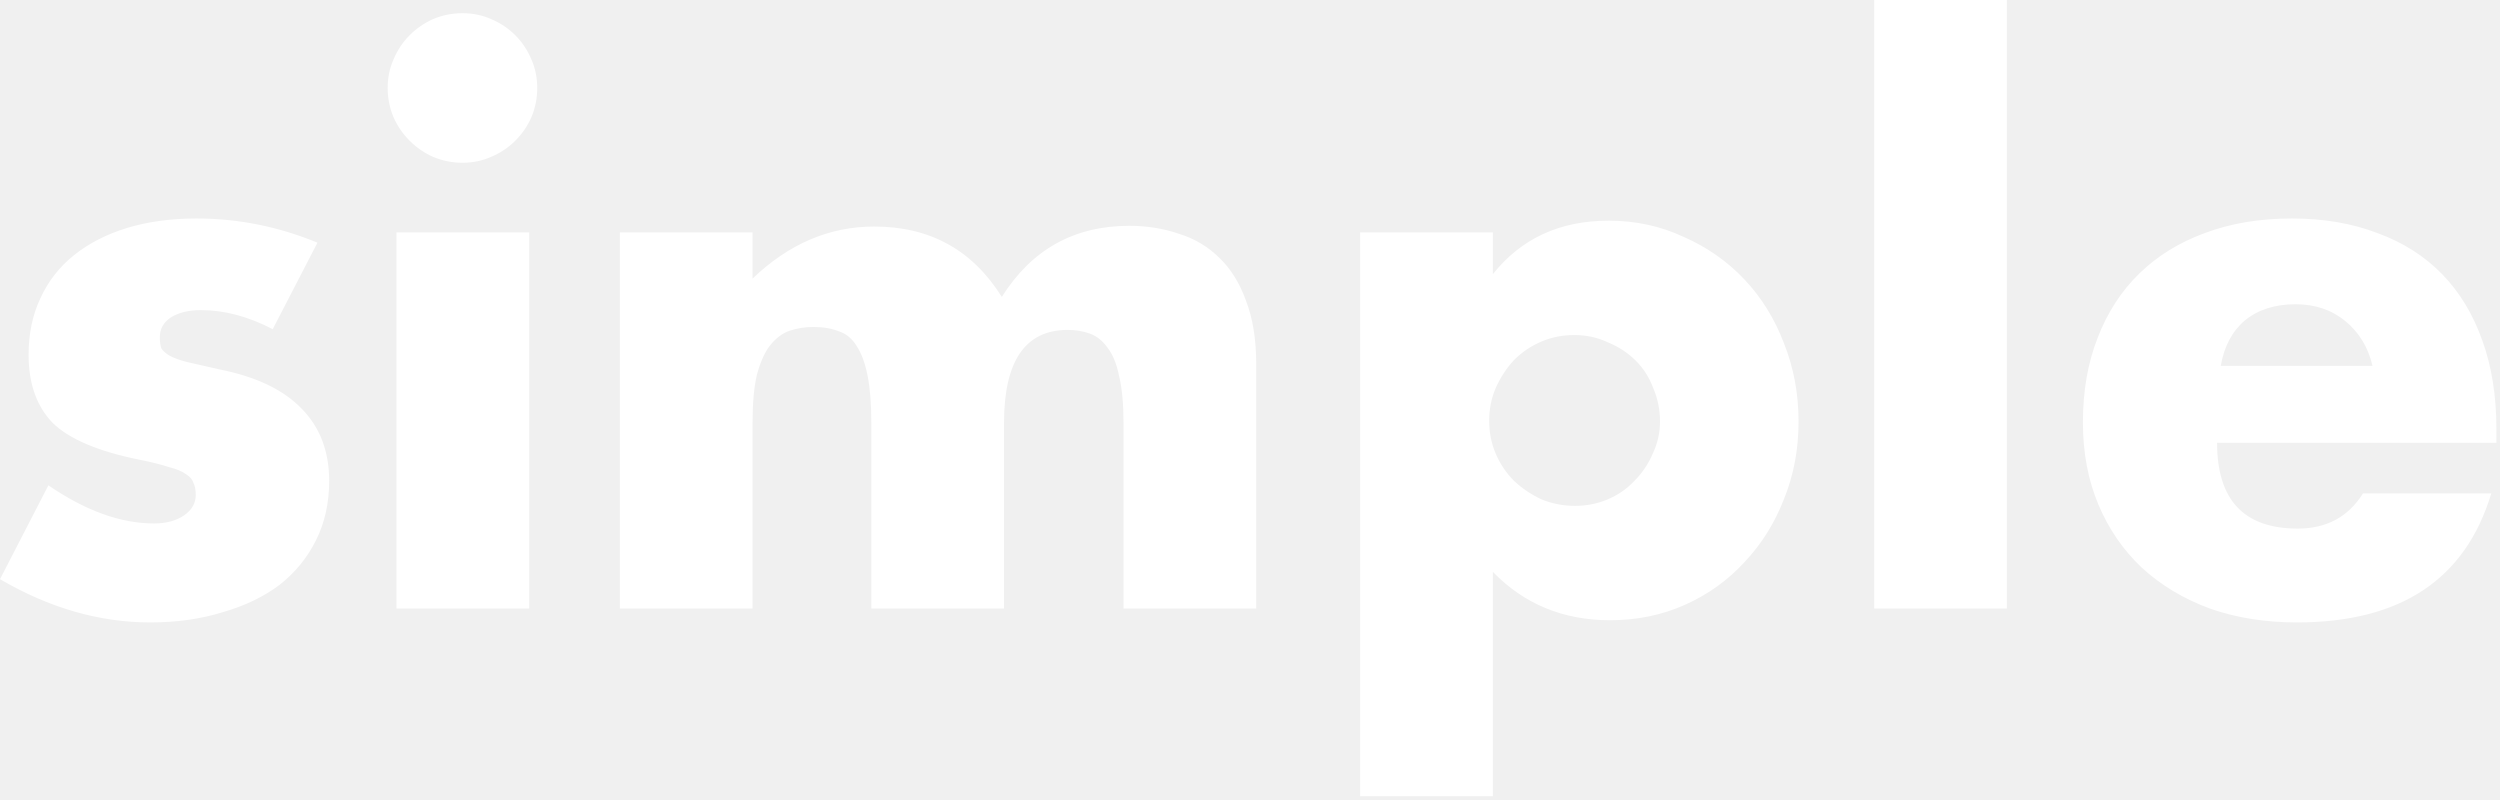
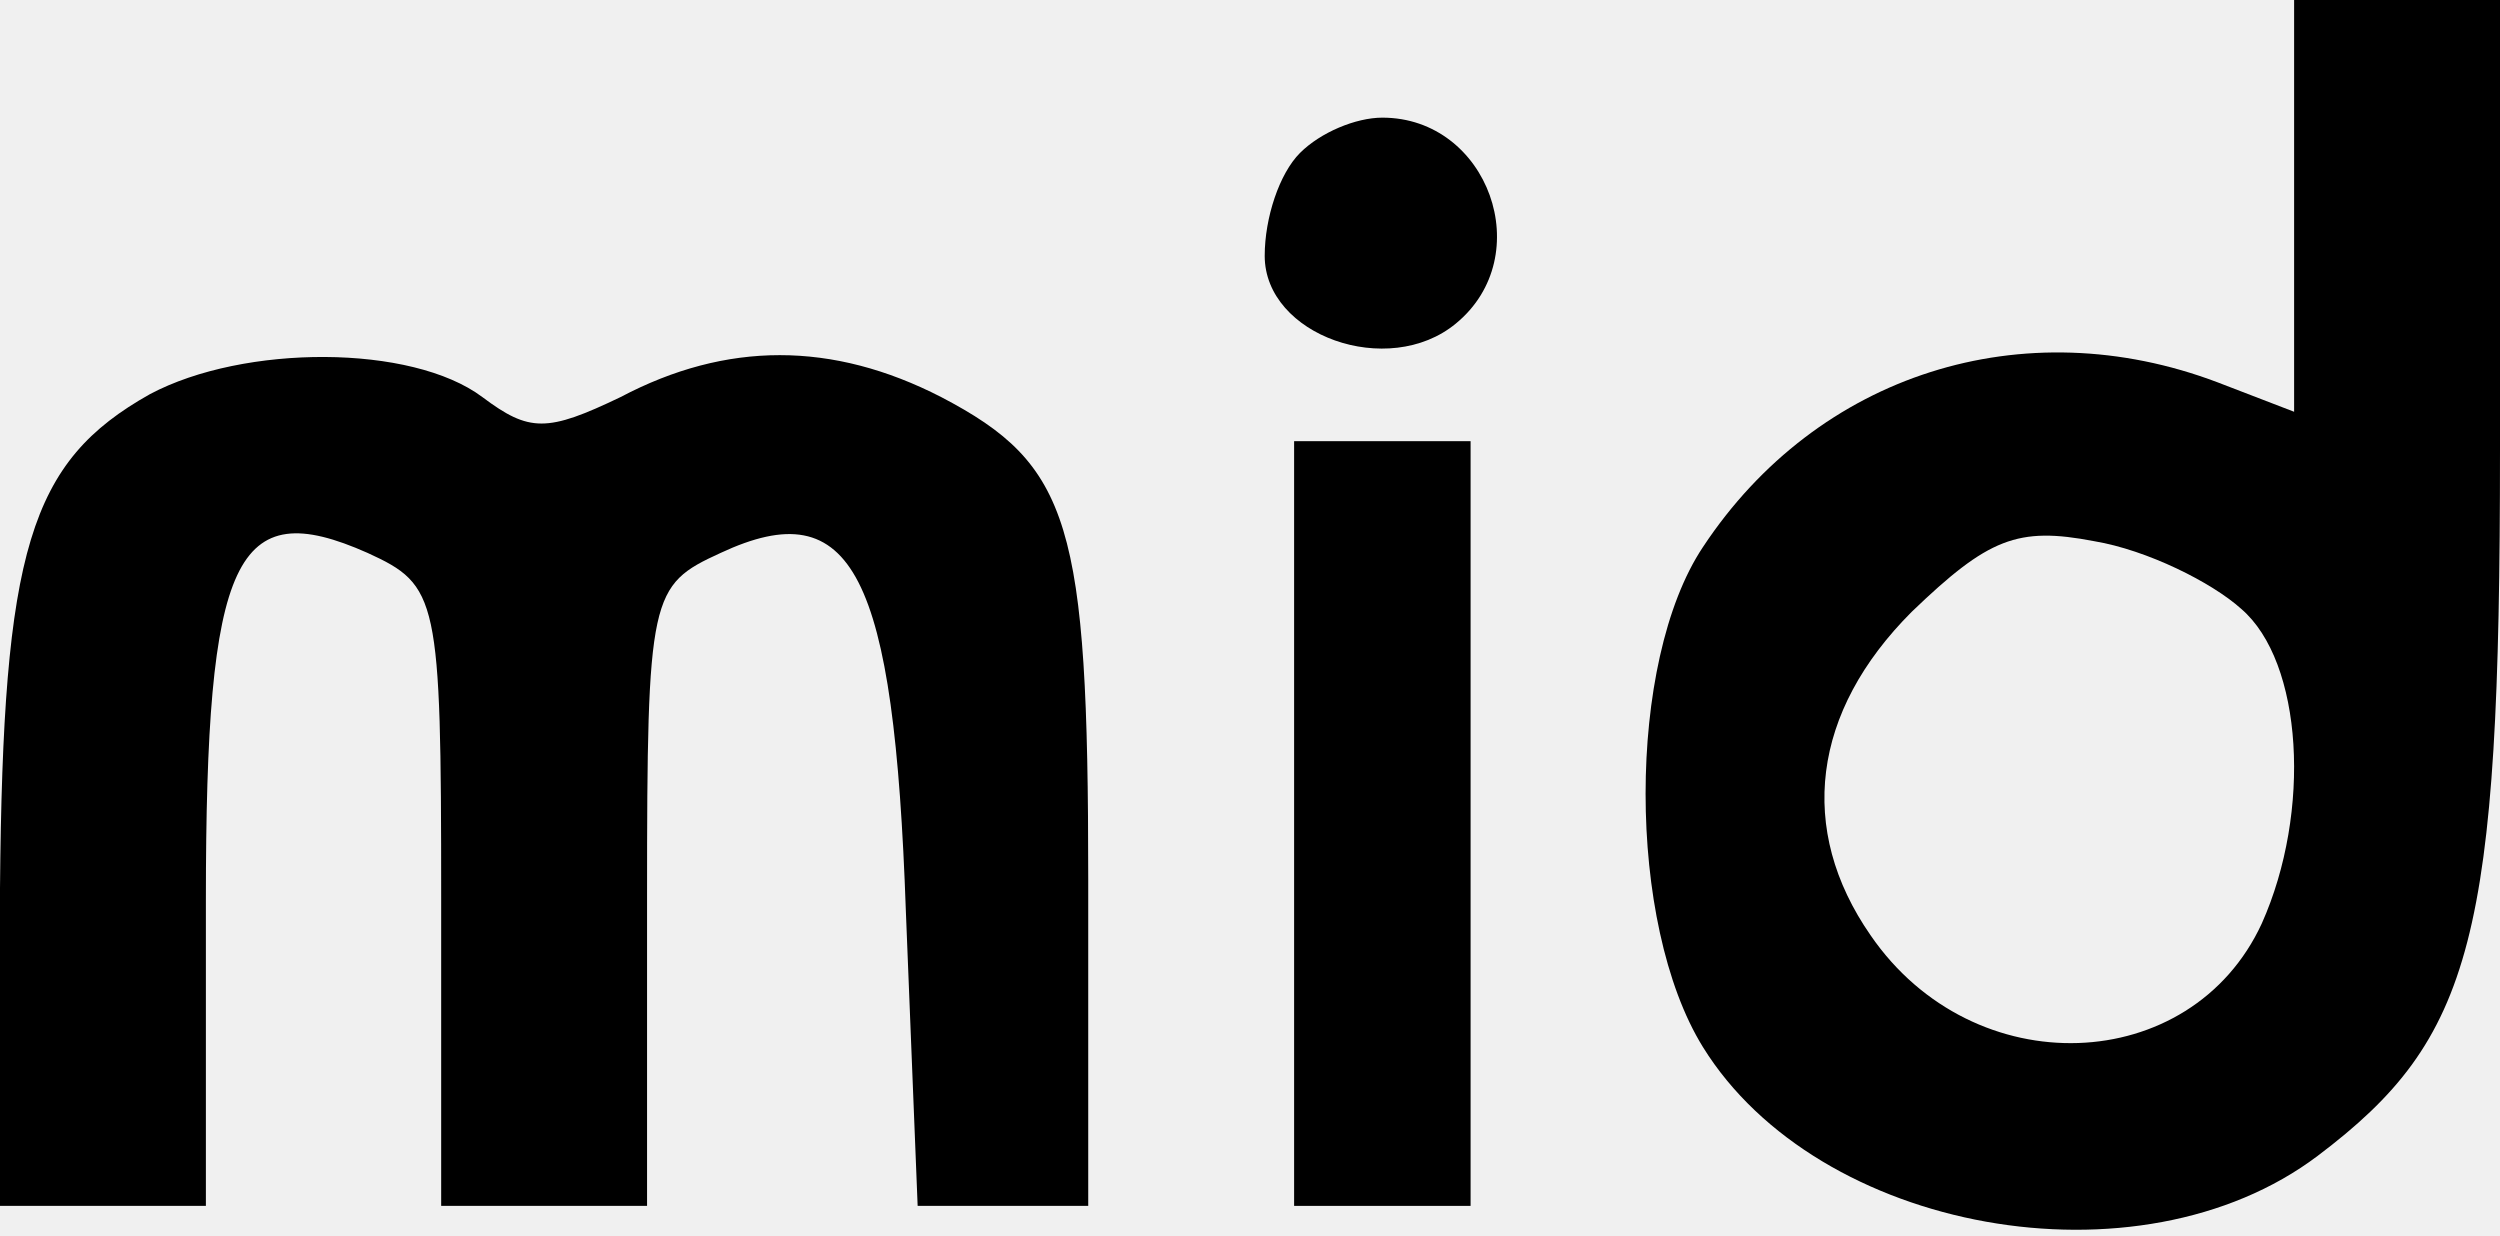
- <svg xmlns="http://www.w3.org/2000/svg" width="341" height="109" viewBox="0 0 341 109" fill="none">
-   <path d="M37.2 44.9C33.867 43.167 30.6 42.3 27.4 42.3C25.733 42.3 24.367 42.633 23.3 43.3C22.3 43.967 21.8 44.867 21.8 46C21.8 46.6 21.867 47.1 22 47.5C22.2 47.833 22.567 48.167 23.1 48.5C23.7 48.833 24.533 49.133 25.6 49.4C26.733 49.667 28.2 50 30 50.4C35 51.4 38.733 53.2 41.2 55.8C43.667 58.333 44.9 61.6 44.9 65.6C44.9 68.6 44.3 71.3 43.1 73.7C41.9 76.1 40.233 78.133 38.1 79.8C35.967 81.4 33.4 82.633 30.4 83.5C27.4 84.433 24.1 84.9 20.5 84.9C13.567 84.9 6.733 82.933 1.19209e-07 79L6.6 66.2C11.667 69.667 16.467 71.4 21 71.4C22.667 71.4 24.033 71.033 25.1 70.3C26.167 69.567 26.7 68.633 26.7 67.5C26.7 66.833 26.6 66.3 26.4 65.9C26.267 65.433 25.933 65.033 25.4 64.7C24.867 64.3 24.067 63.967 23 63.7C22 63.367 20.667 63.033 19 62.7C13.4 61.567 9.467 59.9 7.2 57.7C5 55.433 3.9 52.333 3.9 48.4C3.9 45.533 4.433 42.967 5.5 40.7C6.567 38.367 8.1 36.4 10.1 34.8C12.1 33.2 14.5 31.967 17.3 31.1C20.167 30.233 23.333 29.8 26.8 29.8C32.467 29.8 37.967 30.9 43.3 33.1L37.2 44.9ZM72.179 31.7V83H54.079V31.7H72.179ZM52.879 12C52.879 10.6 53.146 9.3 53.679 8.1C54.212 6.833 54.946 5.733 55.879 4.8C56.812 3.867 57.879 3.133 59.079 2.6C60.346 2.067 61.679 1.8 63.079 1.8C64.479 1.8 65.779 2.067 66.979 2.6C68.246 3.133 69.346 3.867 70.279 4.8C71.212 5.733 71.946 6.833 72.479 8.1C73.012 9.3 73.279 10.6 73.279 12C73.279 13.4 73.012 14.733 72.479 16C71.946 17.2 71.212 18.267 70.279 19.2C69.346 20.133 68.246 20.867 66.979 21.4C65.779 21.933 64.479 22.2 63.079 22.2C61.679 22.2 60.346 21.933 59.079 21.4C57.879 20.867 56.812 20.133 55.879 19.2C54.946 18.267 54.212 17.2 53.679 16C53.146 14.733 52.879 13.4 52.879 12ZM84.548 31.7H102.648V38C107.581 33.267 113.114 30.9 119.248 30.9C126.848 30.9 132.648 34.1 136.648 40.5C140.714 34.033 146.514 30.8 154.048 30.8C156.448 30.8 158.714 31.167 160.848 31.9C162.981 32.567 164.814 33.667 166.348 35.2C167.881 36.667 169.081 38.6 169.948 41C170.881 43.4 171.348 46.3 171.348 49.7V83H153.248V57.7C153.248 55.1 153.048 52.967 152.648 51.3C152.314 49.633 151.781 48.333 151.048 47.4C150.381 46.467 149.581 45.833 148.648 45.5C147.714 45.167 146.714 45 145.648 45C139.848 45 136.948 49.233 136.948 57.7V83H118.848V57.7C118.848 55.1 118.681 52.967 118.348 51.3C118.014 49.567 117.514 48.2 116.848 47.2C116.248 46.2 115.448 45.533 114.448 45.2C113.448 44.8 112.281 44.6 110.948 44.6C109.814 44.6 108.748 44.767 107.748 45.1C106.748 45.433 105.848 46.1 105.048 47.1C104.314 48.033 103.714 49.367 103.248 51.1C102.848 52.767 102.648 54.967 102.648 57.7V83H84.548V31.7ZM226.424 57.5C226.424 55.9 226.124 54.4 225.524 53C224.991 51.533 224.191 50.267 223.124 49.2C222.058 48.133 220.791 47.3 219.324 46.7C217.924 46.033 216.391 45.7 214.724 45.7C213.124 45.7 211.624 46 210.224 46.6C208.824 47.2 207.591 48.033 206.524 49.1C205.524 50.167 204.691 51.433 204.024 52.9C203.424 54.3 203.124 55.8 203.124 57.4C203.124 59 203.424 60.5 204.024 61.9C204.624 63.3 205.458 64.533 206.524 65.6C207.591 66.6 208.824 67.433 210.224 68.1C211.691 68.7 213.224 69 214.824 69C216.424 69 217.924 68.7 219.324 68.1C220.724 67.5 221.924 66.667 222.924 65.6C223.991 64.533 224.824 63.3 225.424 61.9C226.091 60.5 226.424 59.033 226.424 57.5ZM203.624 108.6H185.524V31.7H203.624V37.4C207.491 32.533 212.758 30.1 219.424 30.1C223.091 30.1 226.491 30.833 229.624 32.3C232.824 33.7 235.591 35.633 237.924 38.1C240.258 40.567 242.058 43.467 243.324 46.8C244.658 50.133 245.324 53.7 245.324 57.5C245.324 61.3 244.658 64.833 243.324 68.1C242.058 71.367 240.258 74.233 237.924 76.7C235.658 79.167 232.958 81.1 229.824 82.5C226.691 83.9 223.291 84.6 219.624 84.6C213.224 84.6 207.891 82.4 203.624 78V108.6ZM273.741 -4.29153e-06V83H255.641V-4.29153e-06H273.741ZM323.61 49.9C323.01 47.367 321.777 45.333 319.91 43.8C318.043 42.267 315.777 41.5 313.11 41.5C310.31 41.5 308.01 42.233 306.21 43.7C304.477 45.167 303.377 47.233 302.91 49.9H323.61ZM302.41 60.4C302.41 68.2 306.077 72.1 313.41 72.1C317.343 72.1 320.31 70.5 322.31 67.3H339.81C336.277 79.033 327.443 84.9 313.31 84.9C308.977 84.9 305.01 84.267 301.41 83C297.81 81.667 294.71 79.8 292.11 77.4C289.577 75 287.61 72.133 286.21 68.8C284.81 65.467 284.11 61.733 284.11 57.6C284.11 53.333 284.777 49.5 286.11 46.1C287.443 42.633 289.343 39.7 291.81 37.3C294.277 34.9 297.243 33.067 300.71 31.8C304.243 30.467 308.21 29.8 312.61 29.8C316.943 29.8 320.843 30.467 324.31 31.8C327.777 33.067 330.71 34.933 333.11 37.4C335.51 39.867 337.343 42.9 338.61 46.5C339.877 50.033 340.51 54.033 340.51 58.5V60.4H302.41Z" fill="#fff" />
+ <svg xmlns="http://www.w3.org/2000/svg" version="1.0" width="85pt" height="42pt" viewBox="0 0 85 42" preserveAspectRatio="xMidYMid meet">
+   <g transform="translate(0,42) scale(0.1,-0.1)" fill="#000000" stroke="none">
+     <path d="M780 350 l0 -70 -26 10 c-66 25 -136 3 -175 -56 -26 -39 -26 -128 0 -170 39 -63 148 -83 209 -37 53 40 62 74 62 240 l0 153 -35 0 -35 0 0 -70z m-18 -137 c21 -18 24 -69 7 -107 -24 -52 -98 -55 -133 -4 -25 36 -20 76 14 110 26 25 36 29 62 24 18 -3 40 -14 50 -23z" />
+     <path d="M442 368 c-7 -7 -12 -22 -12 -35 0 -27 42 -42 65 -23 28 23 11 70 -25 70 -9 0 -21 -5 -28 -12z" />
+     <path d="M51 286 c-41 -23 -50 -53 -51 -168 l0 -108 35 0 35 0 0 104 c0 117 10 138 55 118 24 -11 25 -15 25 -117 l0 -105 35 0 35 0 0 105 c0 103 1 106 25 117 45 21 59 -7 63 -122 l4 -100 29 0 29 0 0 111 c0 121 -6 141 -50 164 -37 19 -73 19 -109 0 -25 -12 -31 -12 -47 0 -24 18 -81 18 -113 1z" />
+     <path d="M440 140 l0 -130 30 0 30 0 0 130 0 130 -30 0 -30 0 0 -130z" />
+   </g>
</svg>
